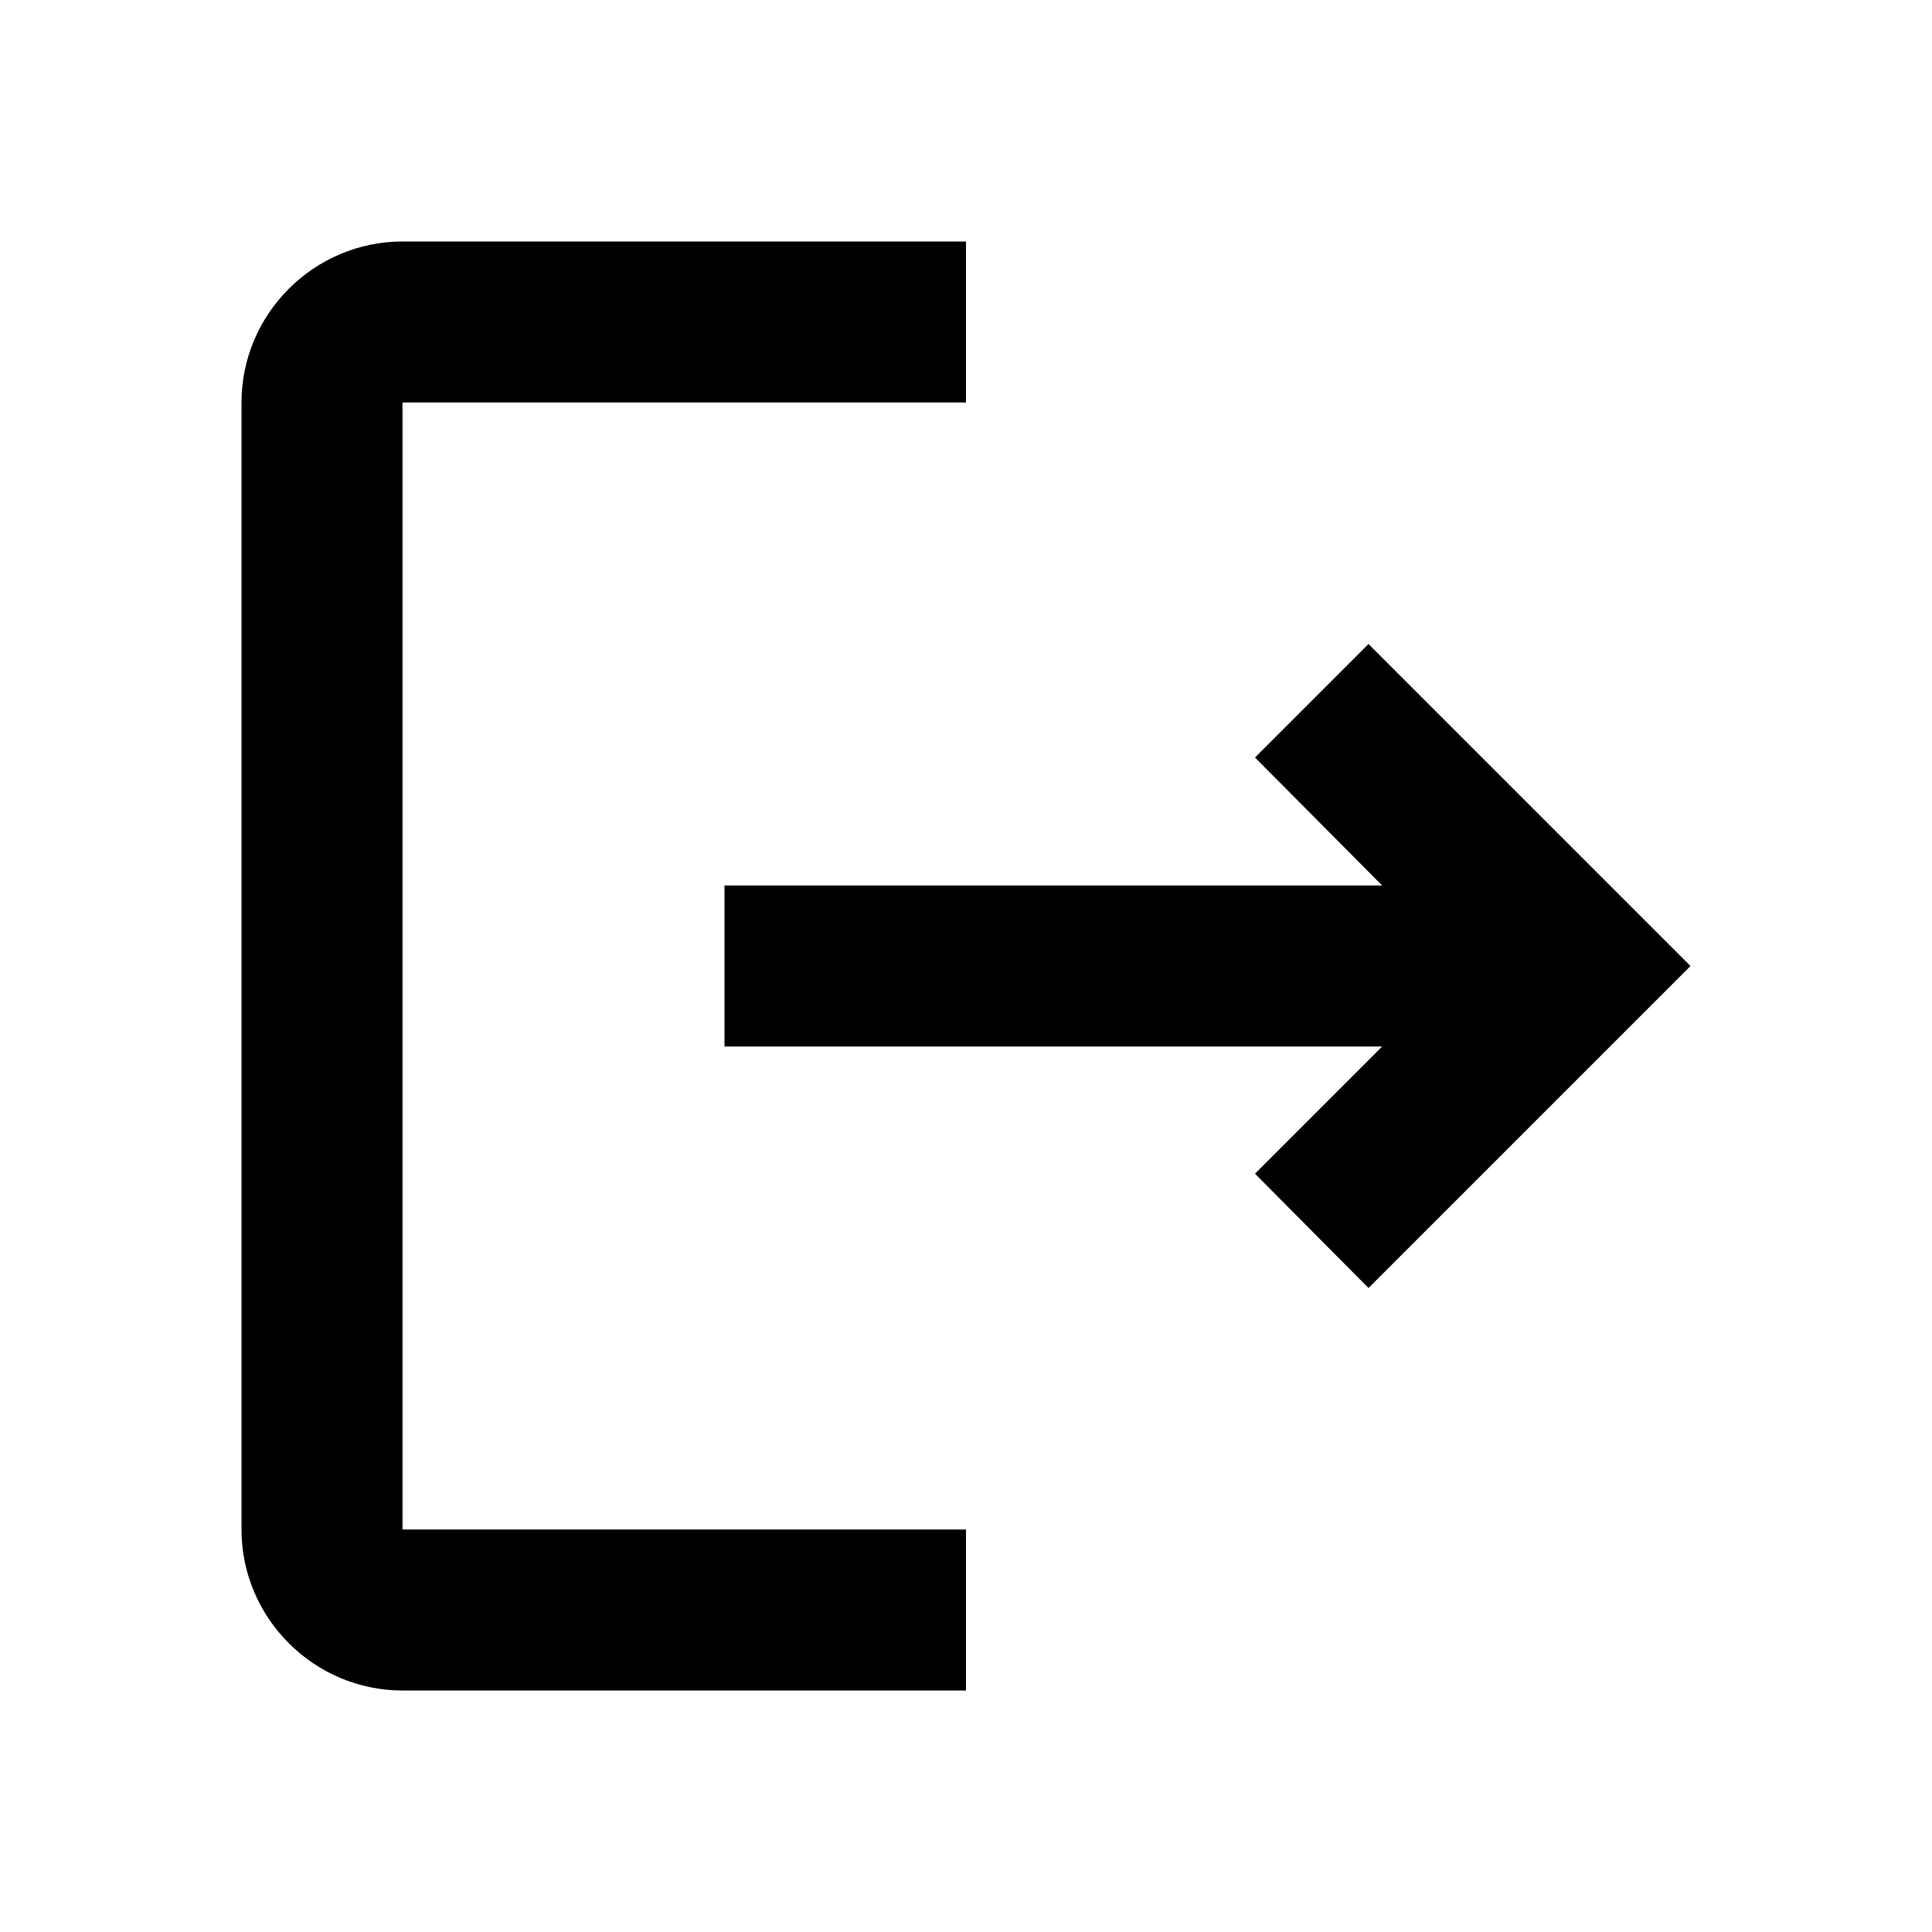
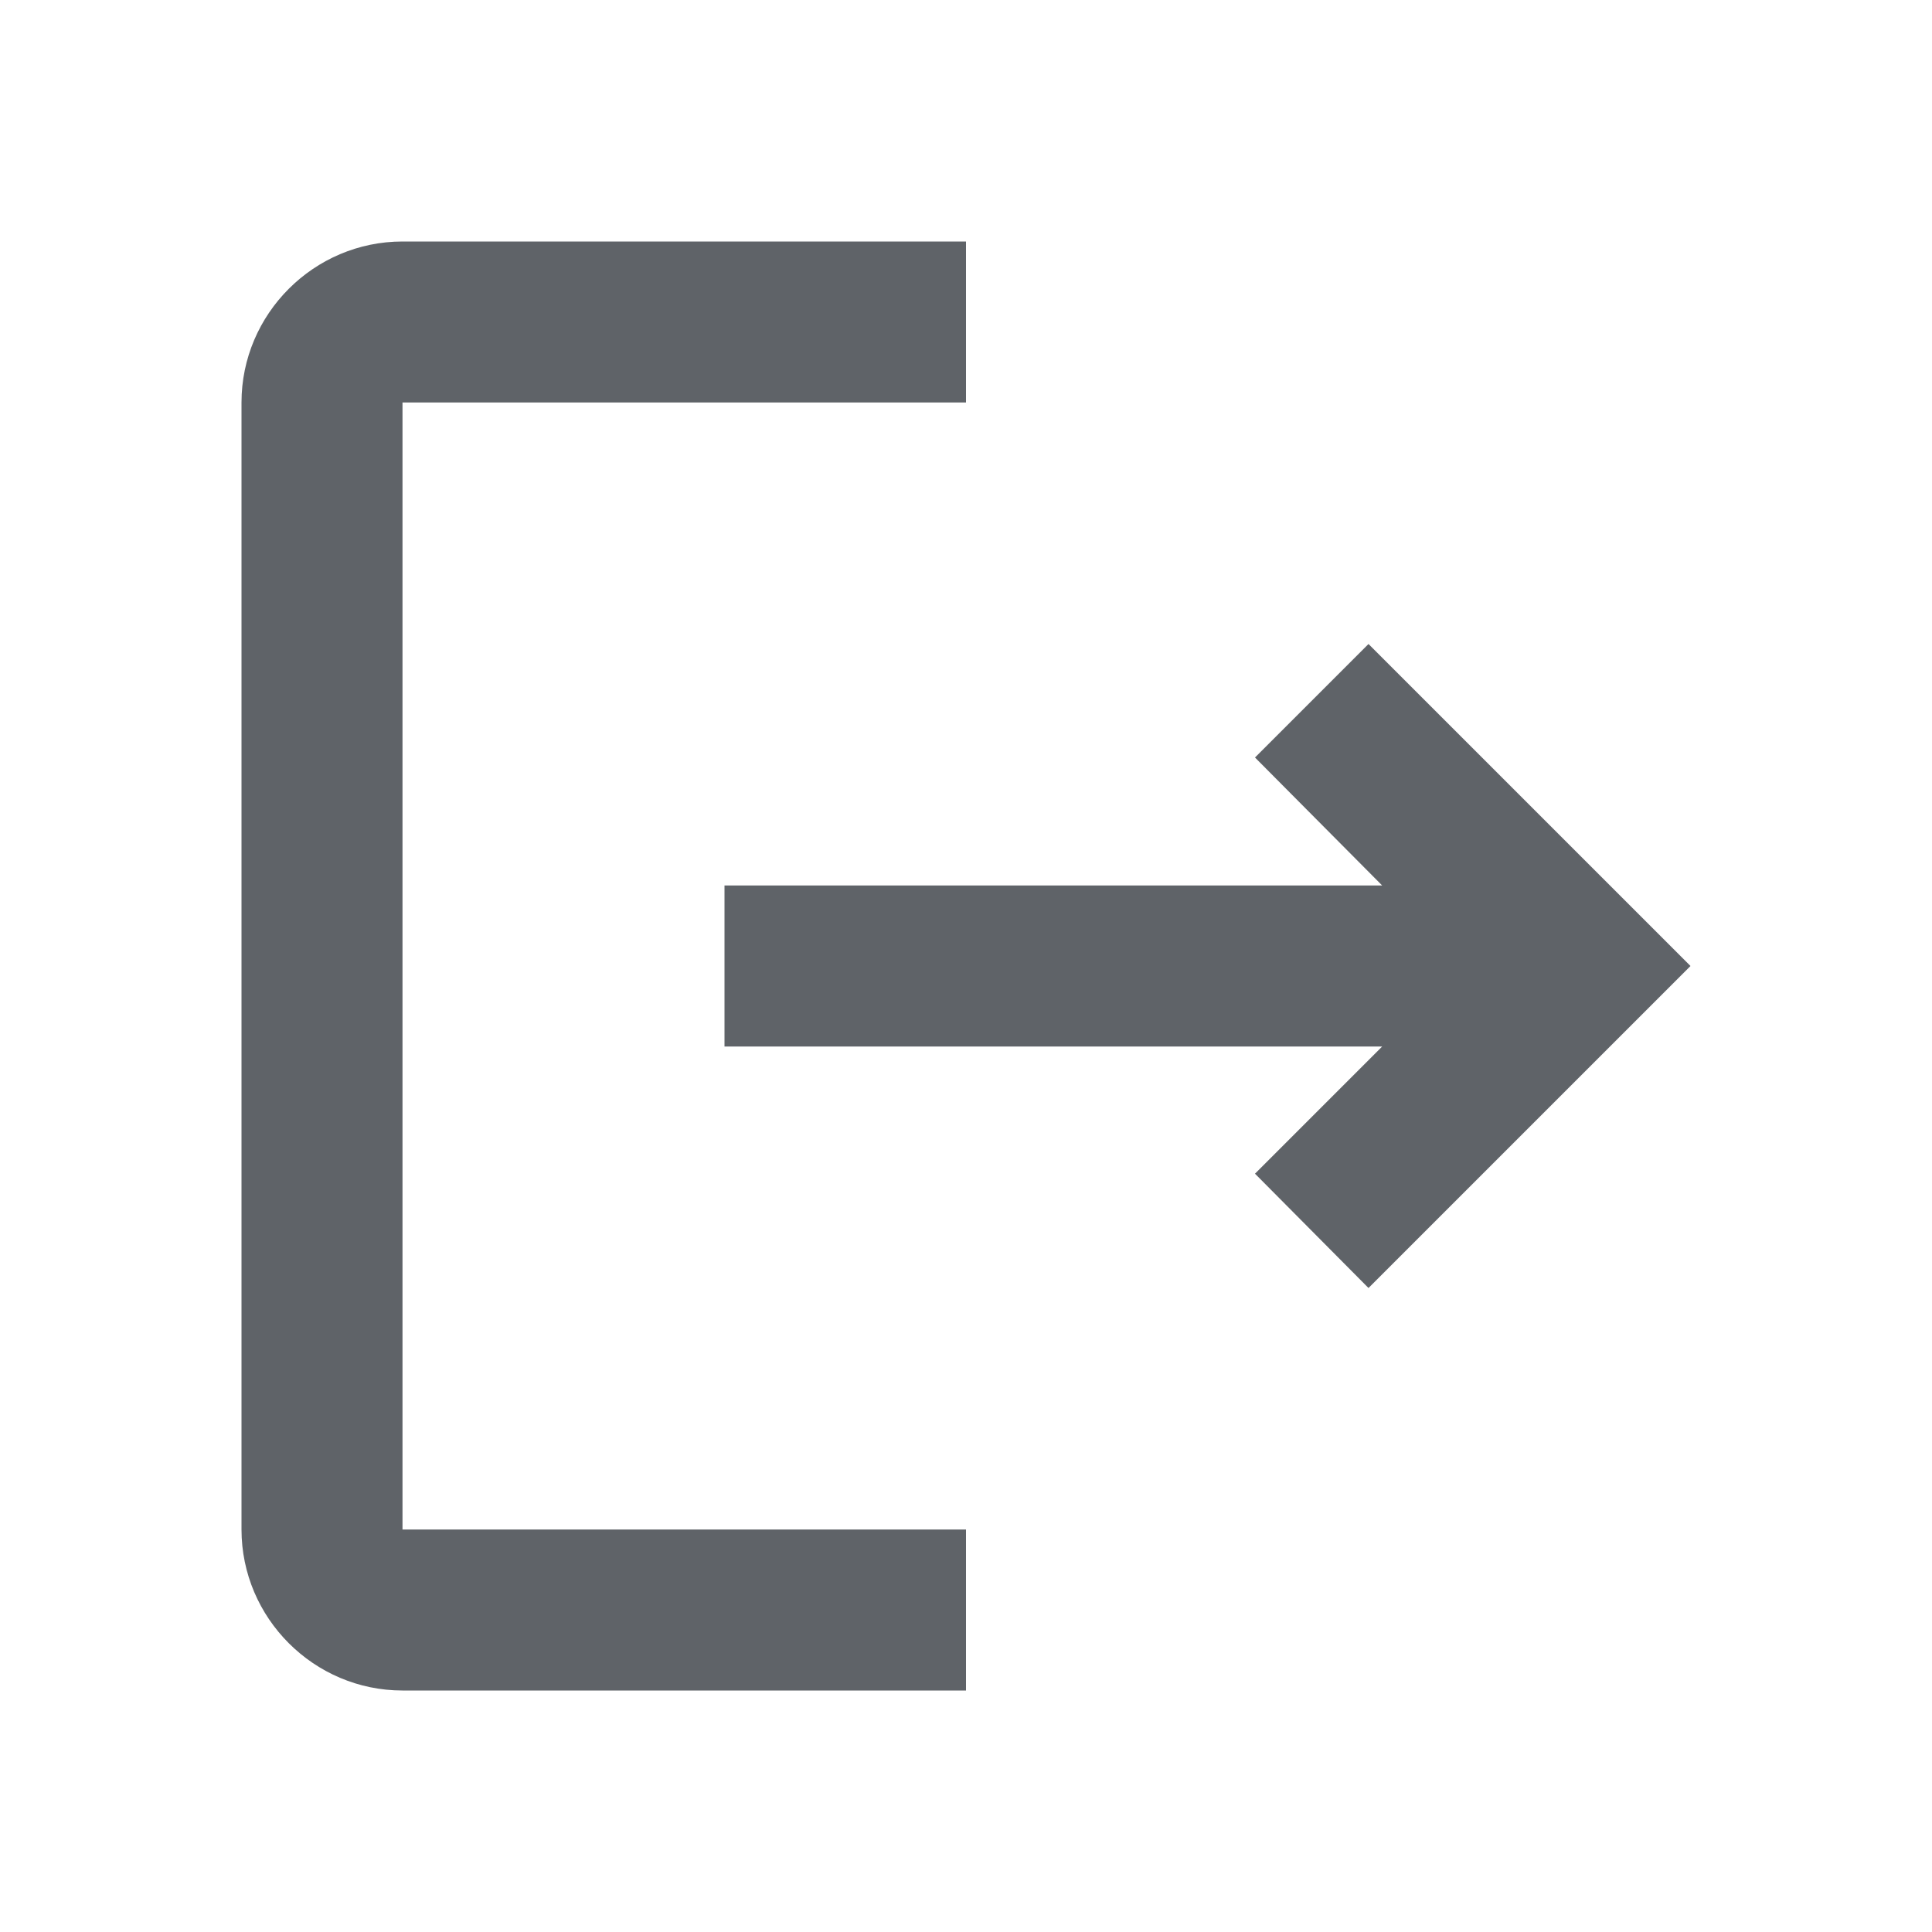
- <svg xmlns="http://www.w3.org/2000/svg" enable-background="new 0 0 24 24" viewBox="0 0 24 24" fill="#000000">
+ <svg xmlns="http://www.w3.org/2000/svg" enable-background="new 0 0 24 24" viewBox="0 0 24 24" fill="#5f6368">
  <g>
    <path d="M0,0h24v24H0V0z" fill="none" />
  </g>
  <g>
    <path d="M17,8l-1.41,1.41L17.17,11H9v2h8.17l-1.58,1.58L17,16l4-4L17,8z M5,5h7V3H5C3.9,3,3,3.9,3,5v14c0,1.1,0.9,2,2,2h7v-2H5V5z" />
  </g>
</svg>
